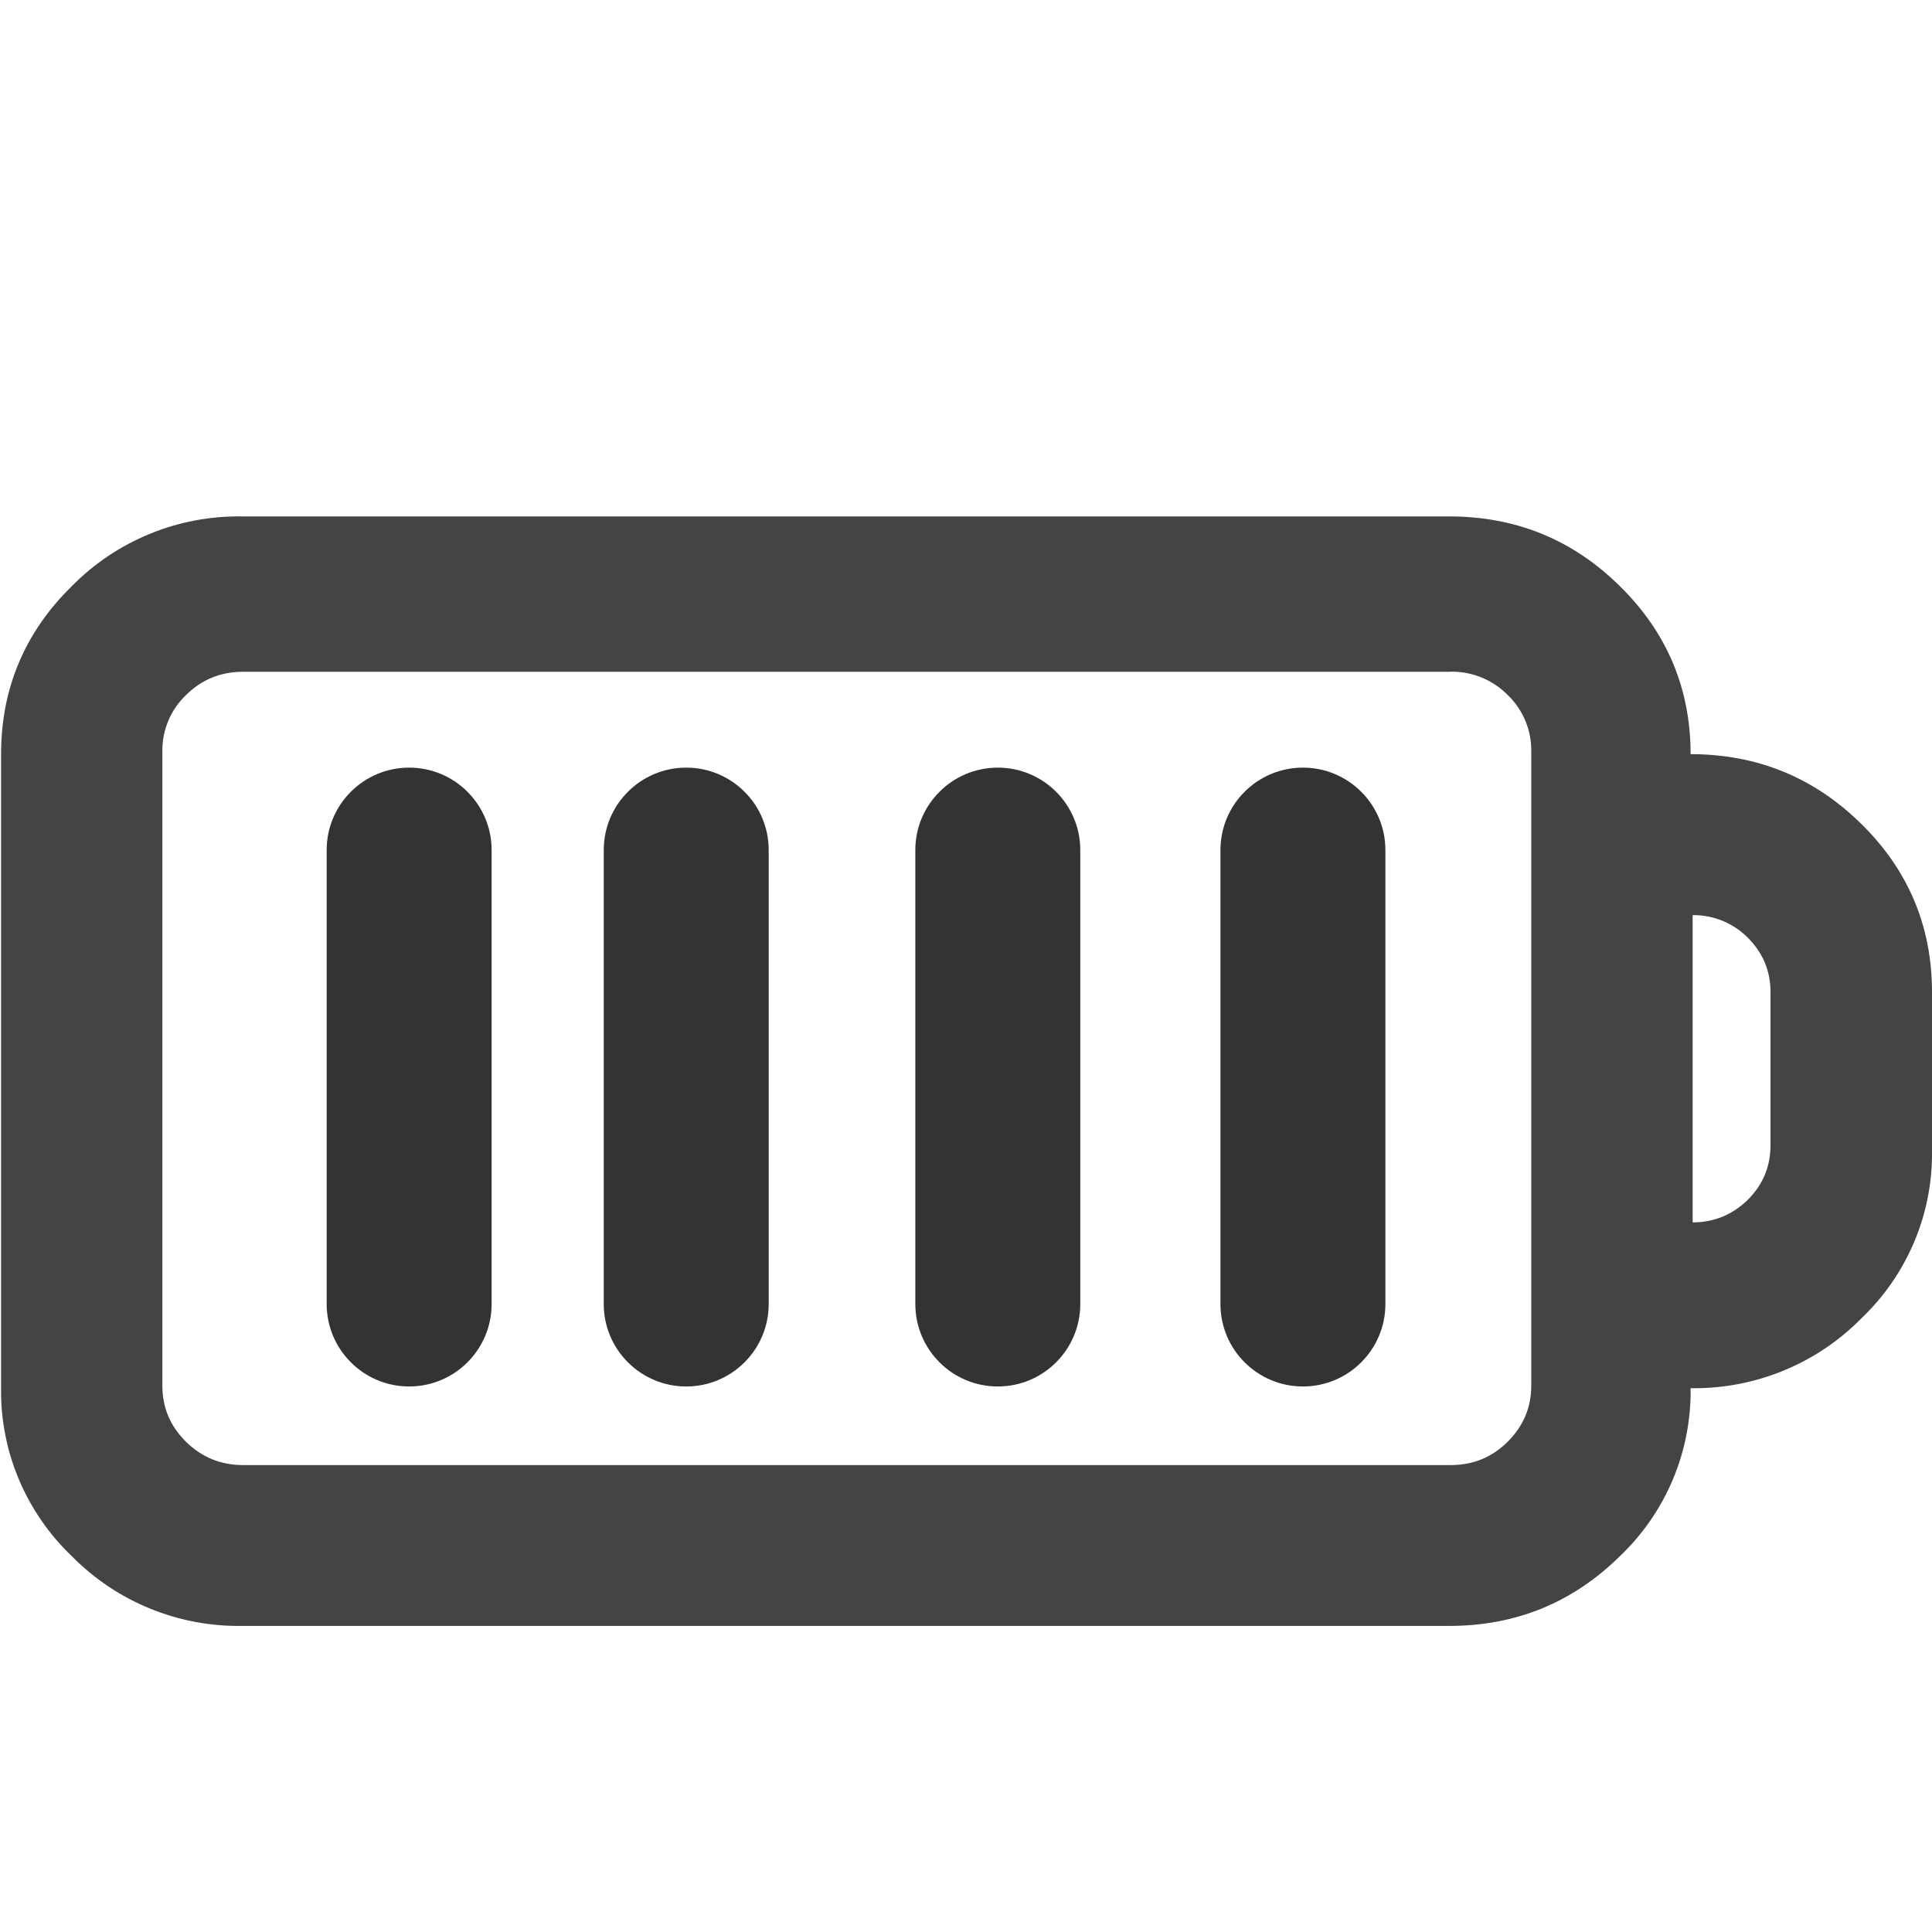
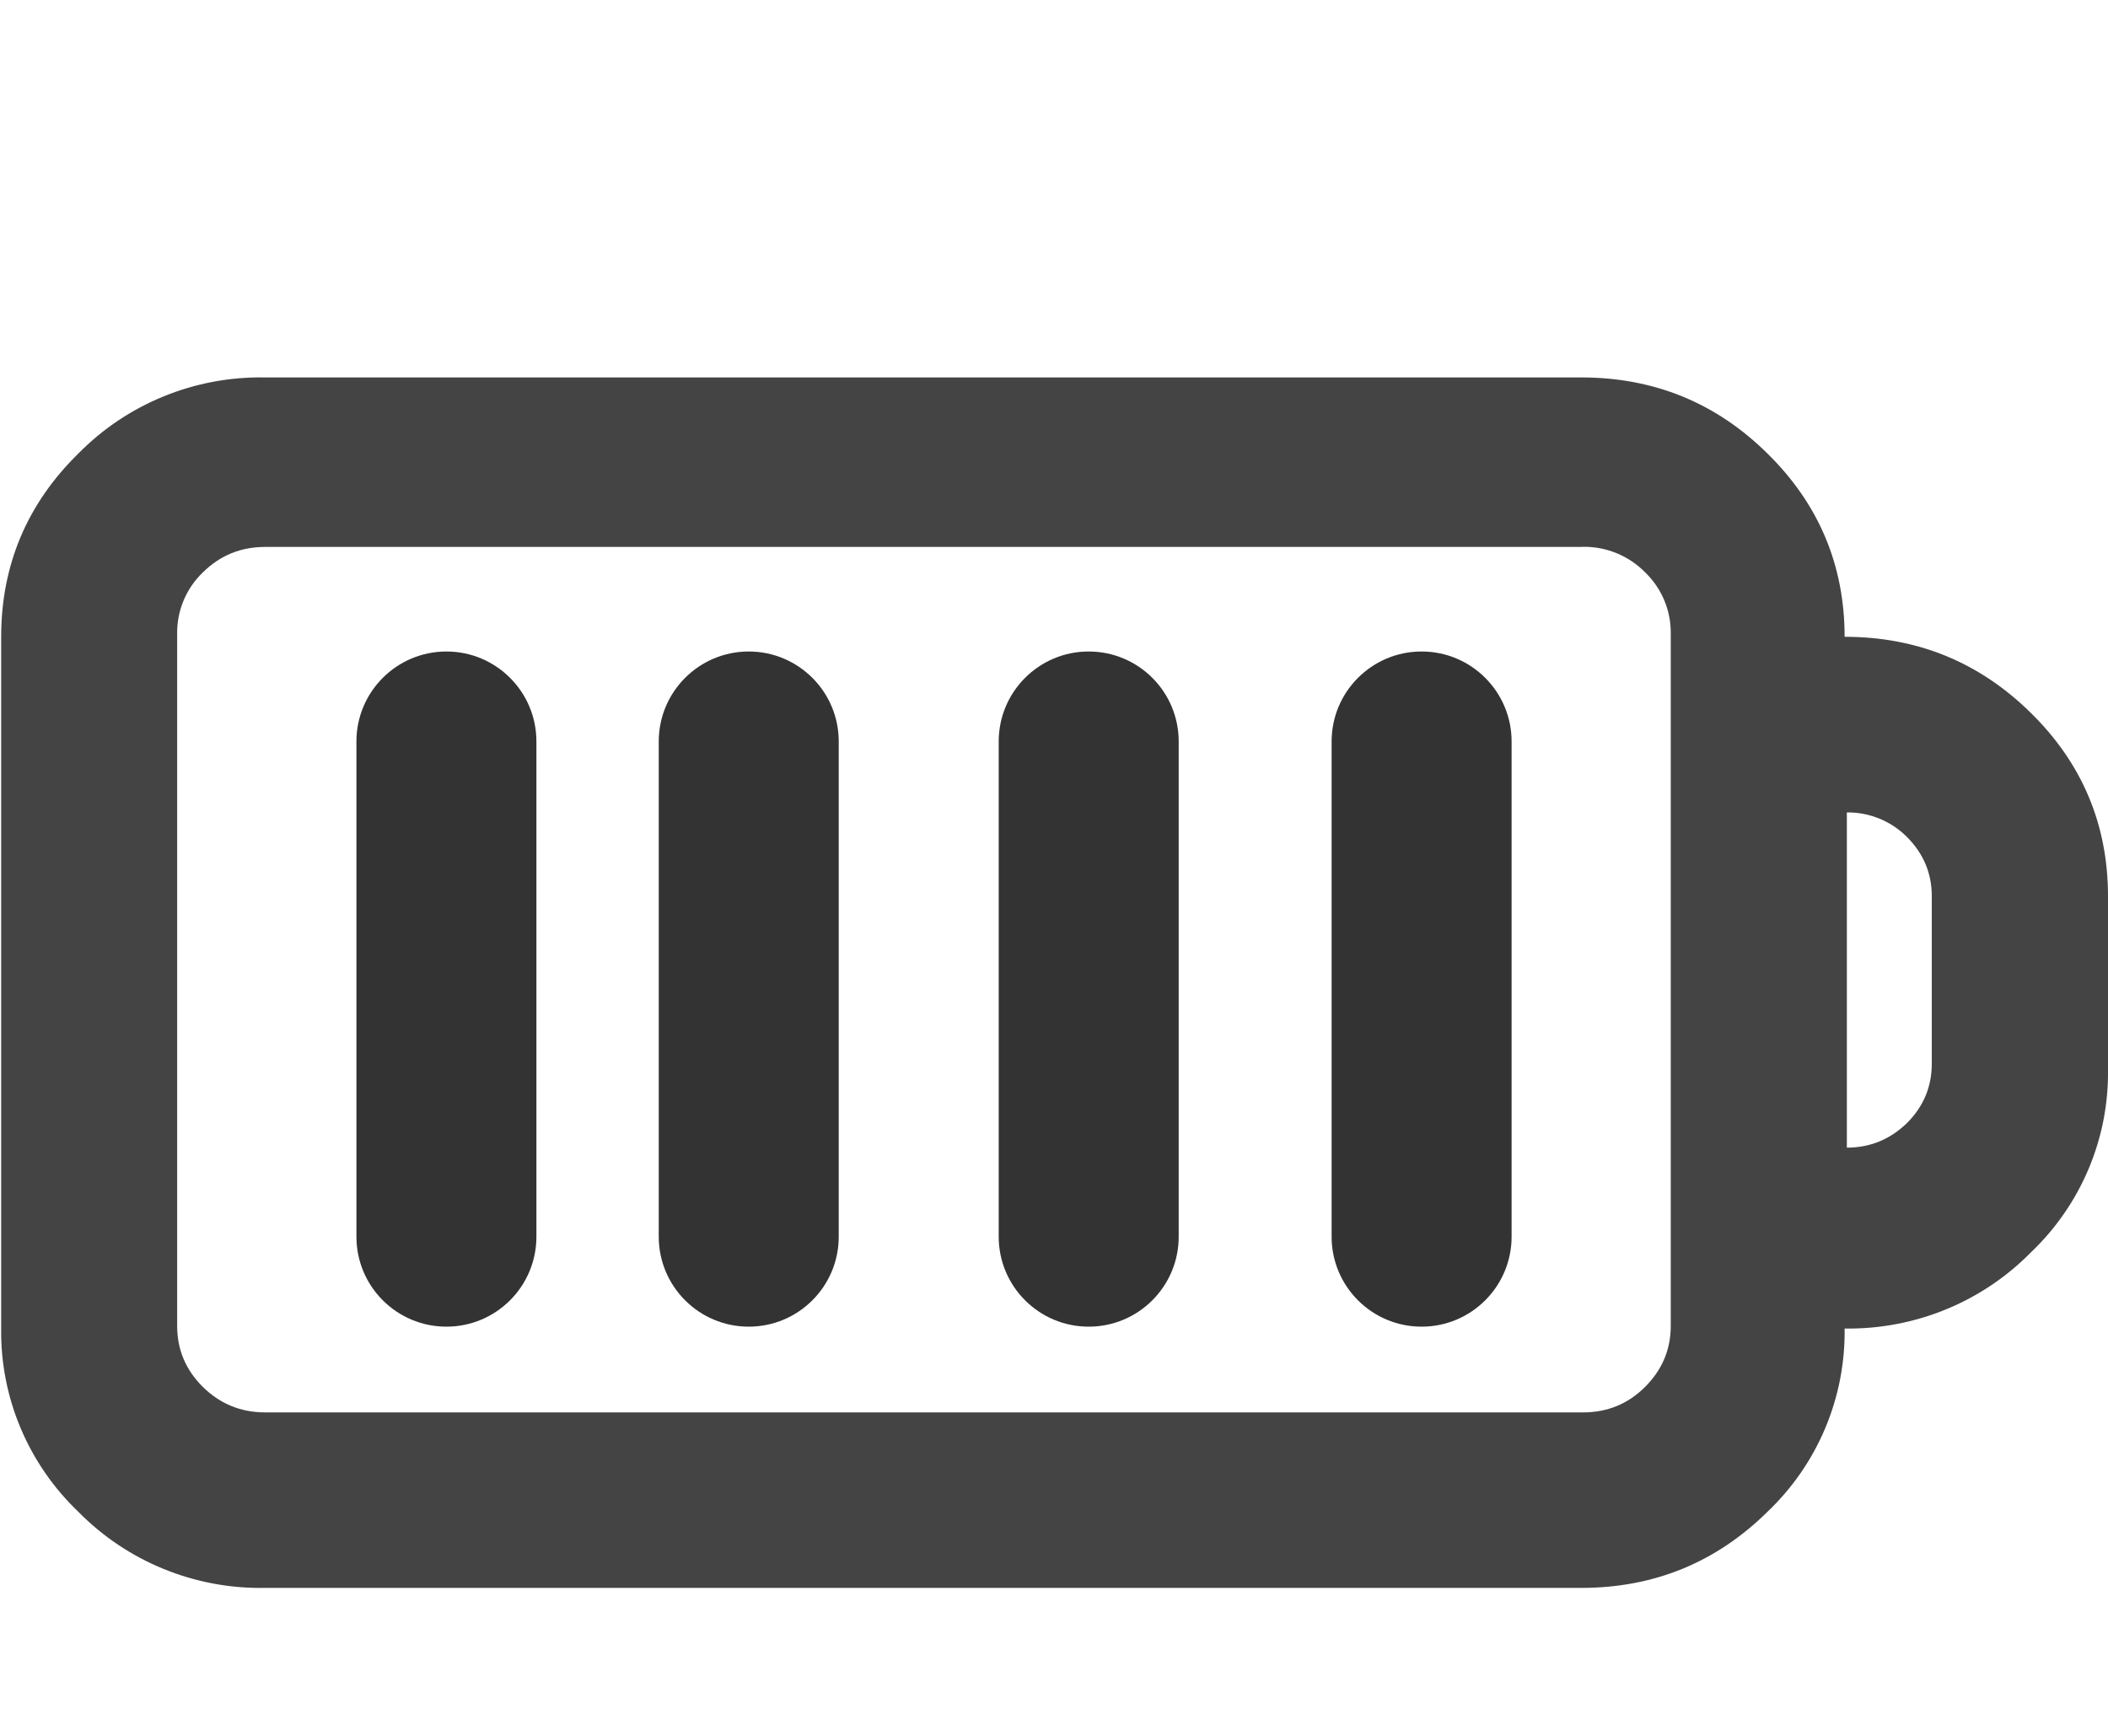
- <svg xmlns="http://www.w3.org/2000/svg" id="_图层_1" data-name="图层_1" version="1.1" viewBox="0 0 1792 1224" width="35" height="35">
+ <svg xmlns="http://www.w3.org/2000/svg" id="_图层_1" data-name="图层_1" version="1.1" viewBox="0 0 1792 1224" width="17" height="14">
  <defs>
    <style>
      .st0 {
        fill: #444;
      }

      .st1 {
        fill: #333;
      }

      .st2, .st3, .st4 {
        display: none;
      }

      .st3 {
        fill: #ed333b;
      }

      .st4 {
        fill: #ff7800;
      }
    </style>
  </defs>
  <g class="st2">
    <path class="st1" d="M1792,781.2v-147.4c0-61-21.9-113.4-65.7-156.5-43.8-43.2-96.8-64.9-158.6-64.9,0-60.9-22-113.4-65.7-156.4-43.8-43.3-96.7-64.9-158.6-64.9H444.9c.4.7-70.9,2-70.9,2-1.3,17.7,1.1,37.8,0,55-.7,10.4.2,29.5,0,40,.7,16.8,3.1,28.5,0,45-.3,3.8.4,3.2,0,7l965.5.8c19.9-.3,39,7.5,52.9,21.6,14.3,13.6,22.2,32.5,22,52.2v590.9c0,20.4-7.4,37.6-22,52.2-14.6,14.5-32.2,21.6-52.9,21.6H216.7c-20.7,0-38.3-7.2-53-21.6-14.6-14.5-21.9-31.8-21.9-52.2v-508.1c-2.1,0-4.2-.2-6.3-.2-4.1-.1-7.9.8-11.9,1.3-9.1,1.3-18.2,1.7-27.4,1.6-18.5-.2-36.9-2.4-55.4-3.6-11.3-.7-23.5,1.9-34.5-.6-4-.9-7-2.9-9.3-5.5v512.4c-.8,59,23,115.6,65.7,156.3,41.7,42.4,99.1,65.9,158.6,64.9h1121.9c61.9,0,114.8-21.6,158.6-64.9,42.8-40.7,66.6-97.4,65.7-156.4,59.6,1,116.9-22.5,158.6-64.9,42.8-40.8,66.6-97.5,65.7-156.5ZM1636.8,779.3c0,19.7-7.1,36.7-21.2,50.7-14.2,13.9-31.3,21-51.2,21v-286.1c19.2-.2,37.7,7.3,51.2,20.9,14.1,14.1,21.2,31,21.2,50.5v142.9Z" />
  </g>
  <g class="st2">
    <path class="st1" d="M361.8,259.7l-137.2-27.7c-9.3-2-14.7-9.6-11.1-16.2l86.2-169.2c6.2-12.5-15.1-22.4-27.5-12.9L4.2,247.2c-8.4,6.9-4.4,17.8,7.6,20.1l137.2,27.7c9.3,2,14.7,9.6,11.1,16.2l-85.7,169.2c-6.2,12.5,15.1,22.4,27.5,12.9l267.4-213.4c8.9-6.6,4.4-17.8-7.6-20.1Z" />
  </g>
  <path class="st0" d="M1344.2,195c61.8,0,114.6,21.5,158.3,64.7,43.7,42.9,65.6,95.1,65.6,155.8,61.7,0,114.6,21.6,158.3,64.7,43.7,42.9,65.6,95.1,65.6,155.9v146.9c.9,58.8-22.9,115.3-65.6,155.9-41.6,42.3-98.9,65.6-158.3,64.7.8,58.8-22.9,115.2-65.6,155.8-43.7,43.1-96.5,64.7-158.3,64.7H224.9c-59.4,1-116.7-22.4-158.3-64.7C24,1118.7.2,1062.3,1,1003.6V415.5c0-60.6,21.8-112.9,65.6-155.8,41.6-42.3,98.9-65.7,158.3-64.7h1119.4ZM1345.6,339.1H225.4c-20.6,0-38.2,7.1-52.9,21.6-14.2,13.6-22.1,32.4-21.9,52v588.6c0,20.3,7.3,37.5,21.9,52,14.7,14.4,32.3,21.6,52.9,21.6h1120.2c20.7,0,38.2-7.1,52.8-21.6,14.5-14.5,21.9-31.7,21.9-52V412.6c.2-19.6-7.7-38.4-21.9-52-13.9-14.1-33-21.9-52.8-21.6ZM1570,564.8v285c19.9,0,36.9-7.1,51.1-20.9,14-14,21.1-30.8,21.1-50.5v-142.4c0-19.5-7.1-36.3-21.1-50.3-13.5-13.6-32-21.1-51.1-20.9h0Z" />
  <rect class="st3" x="686" y="384.8" width="165" height="666" rx="82.5" ry="82.5" transform="translate(549.1 -310.6) rotate(34.9)" />
  <rect class="st1" x="303" y="428" width="153" height="574" rx="76.5" ry="76.5" />
  <rect class="st3" x="657.8" y="360.6" width="180" height="717.2" rx="90" ry="90" transform="translate(-289.7 711.3) rotate(-43.4)" />
  <polygon class="st2" points="466.3 431.6 466.3 1002.7 234.1 1002.7 234.1 431.7 466.3 431.7 466.3 431.6" />
  <polygon class="st2" points="760.3 431.6 760.3 1002.7 528.2 1002.7 528.2 431.7 760.2 431.7 760.3 431.6" />
  <polygon class="st2" points="1049.2 431.6 1049.2 1002.7 817 1002.7 817 431.7 1049.1 431.7 1049.2 431.6" />
  <polygon class="st2" points="1338 431.6 1338 1002.7 1105.9 1002.7 1105.9 431.7 1338 431.7 1338 431.6" />
  <path class="st4" d="M217.5,320h0c-41.7,0-75.5-25.4-75.5-56.7L141,0s34.8,1.5,76.5,1.5h0C259.2,1.5,293,0,293,0v263.3c0,31.3-33.8,56.7-75.5,56.7Z" />
  <ellipse class="st4" cx="216.5" cy="458.5" rx="75.5" ry="74.5" />
  <rect class="st1" x="560" y="428" width="153" height="574" rx="76.5" ry="76.5" />
  <rect class="st1" x="849" y="428" width="153" height="574" rx="76.5" ry="76.5" />
  <rect class="st1" x="1132" y="428" width="153" height="574" rx="76.5" ry="76.5" />
</svg>
